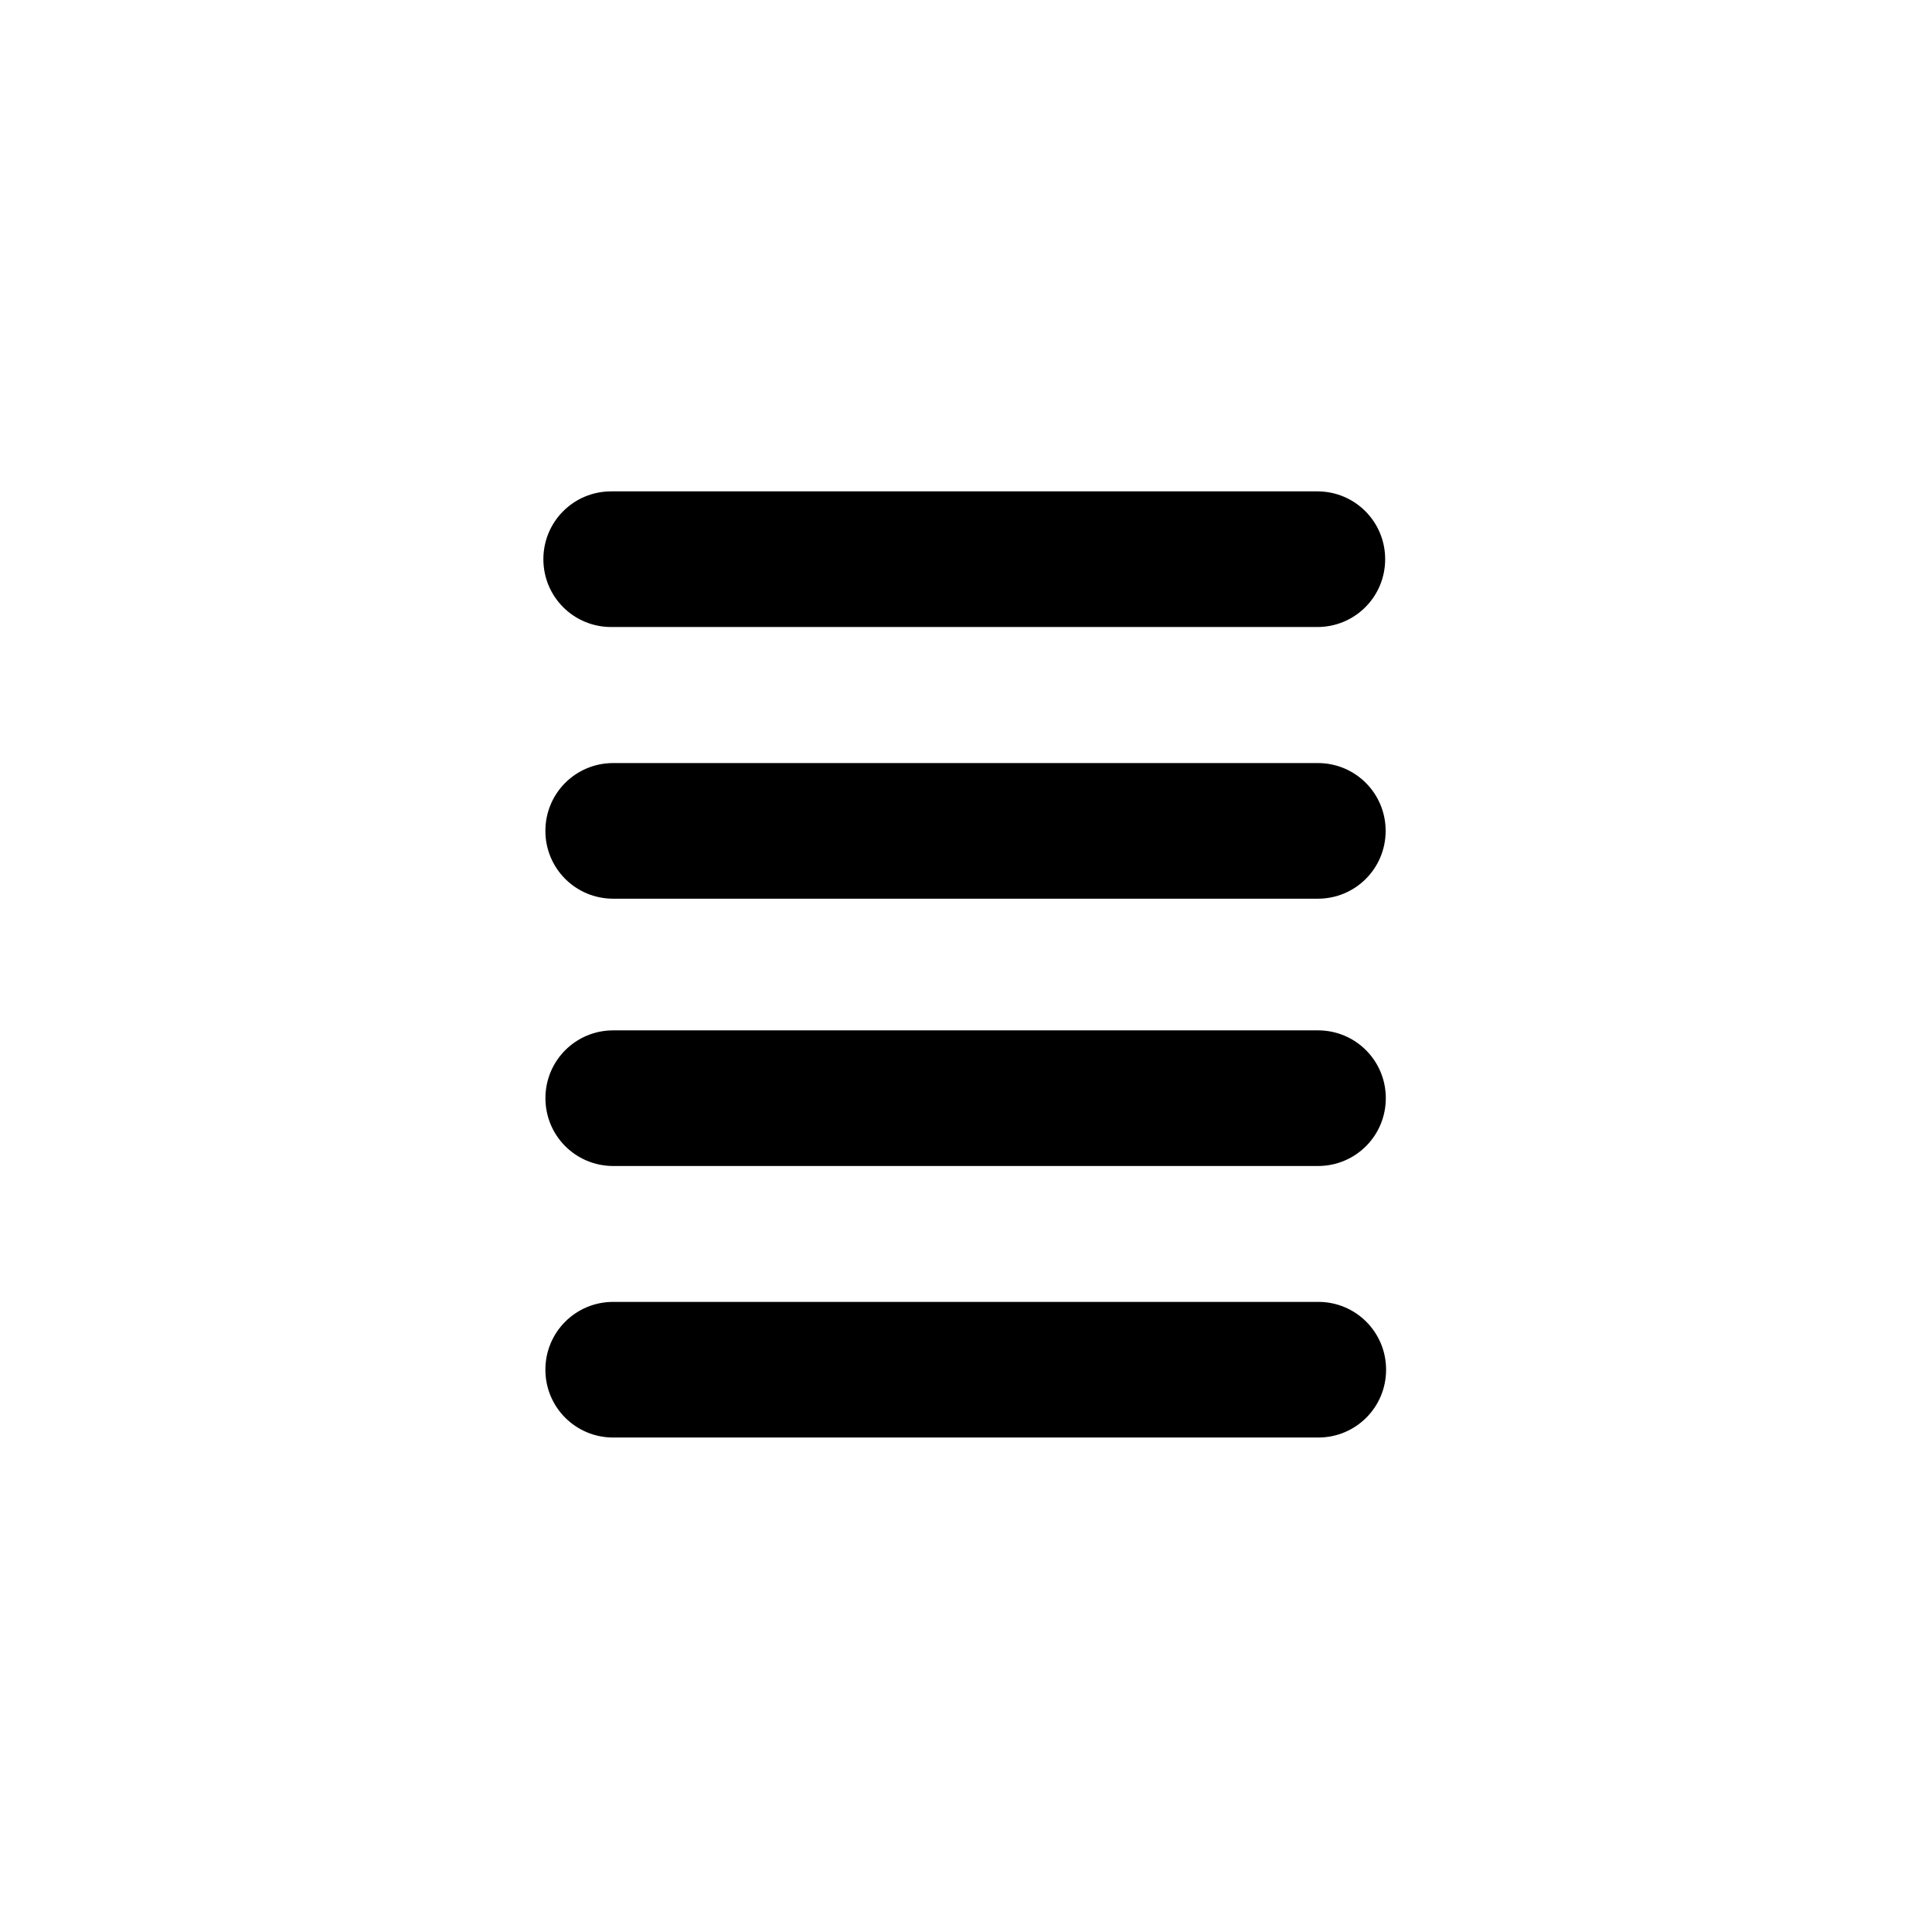
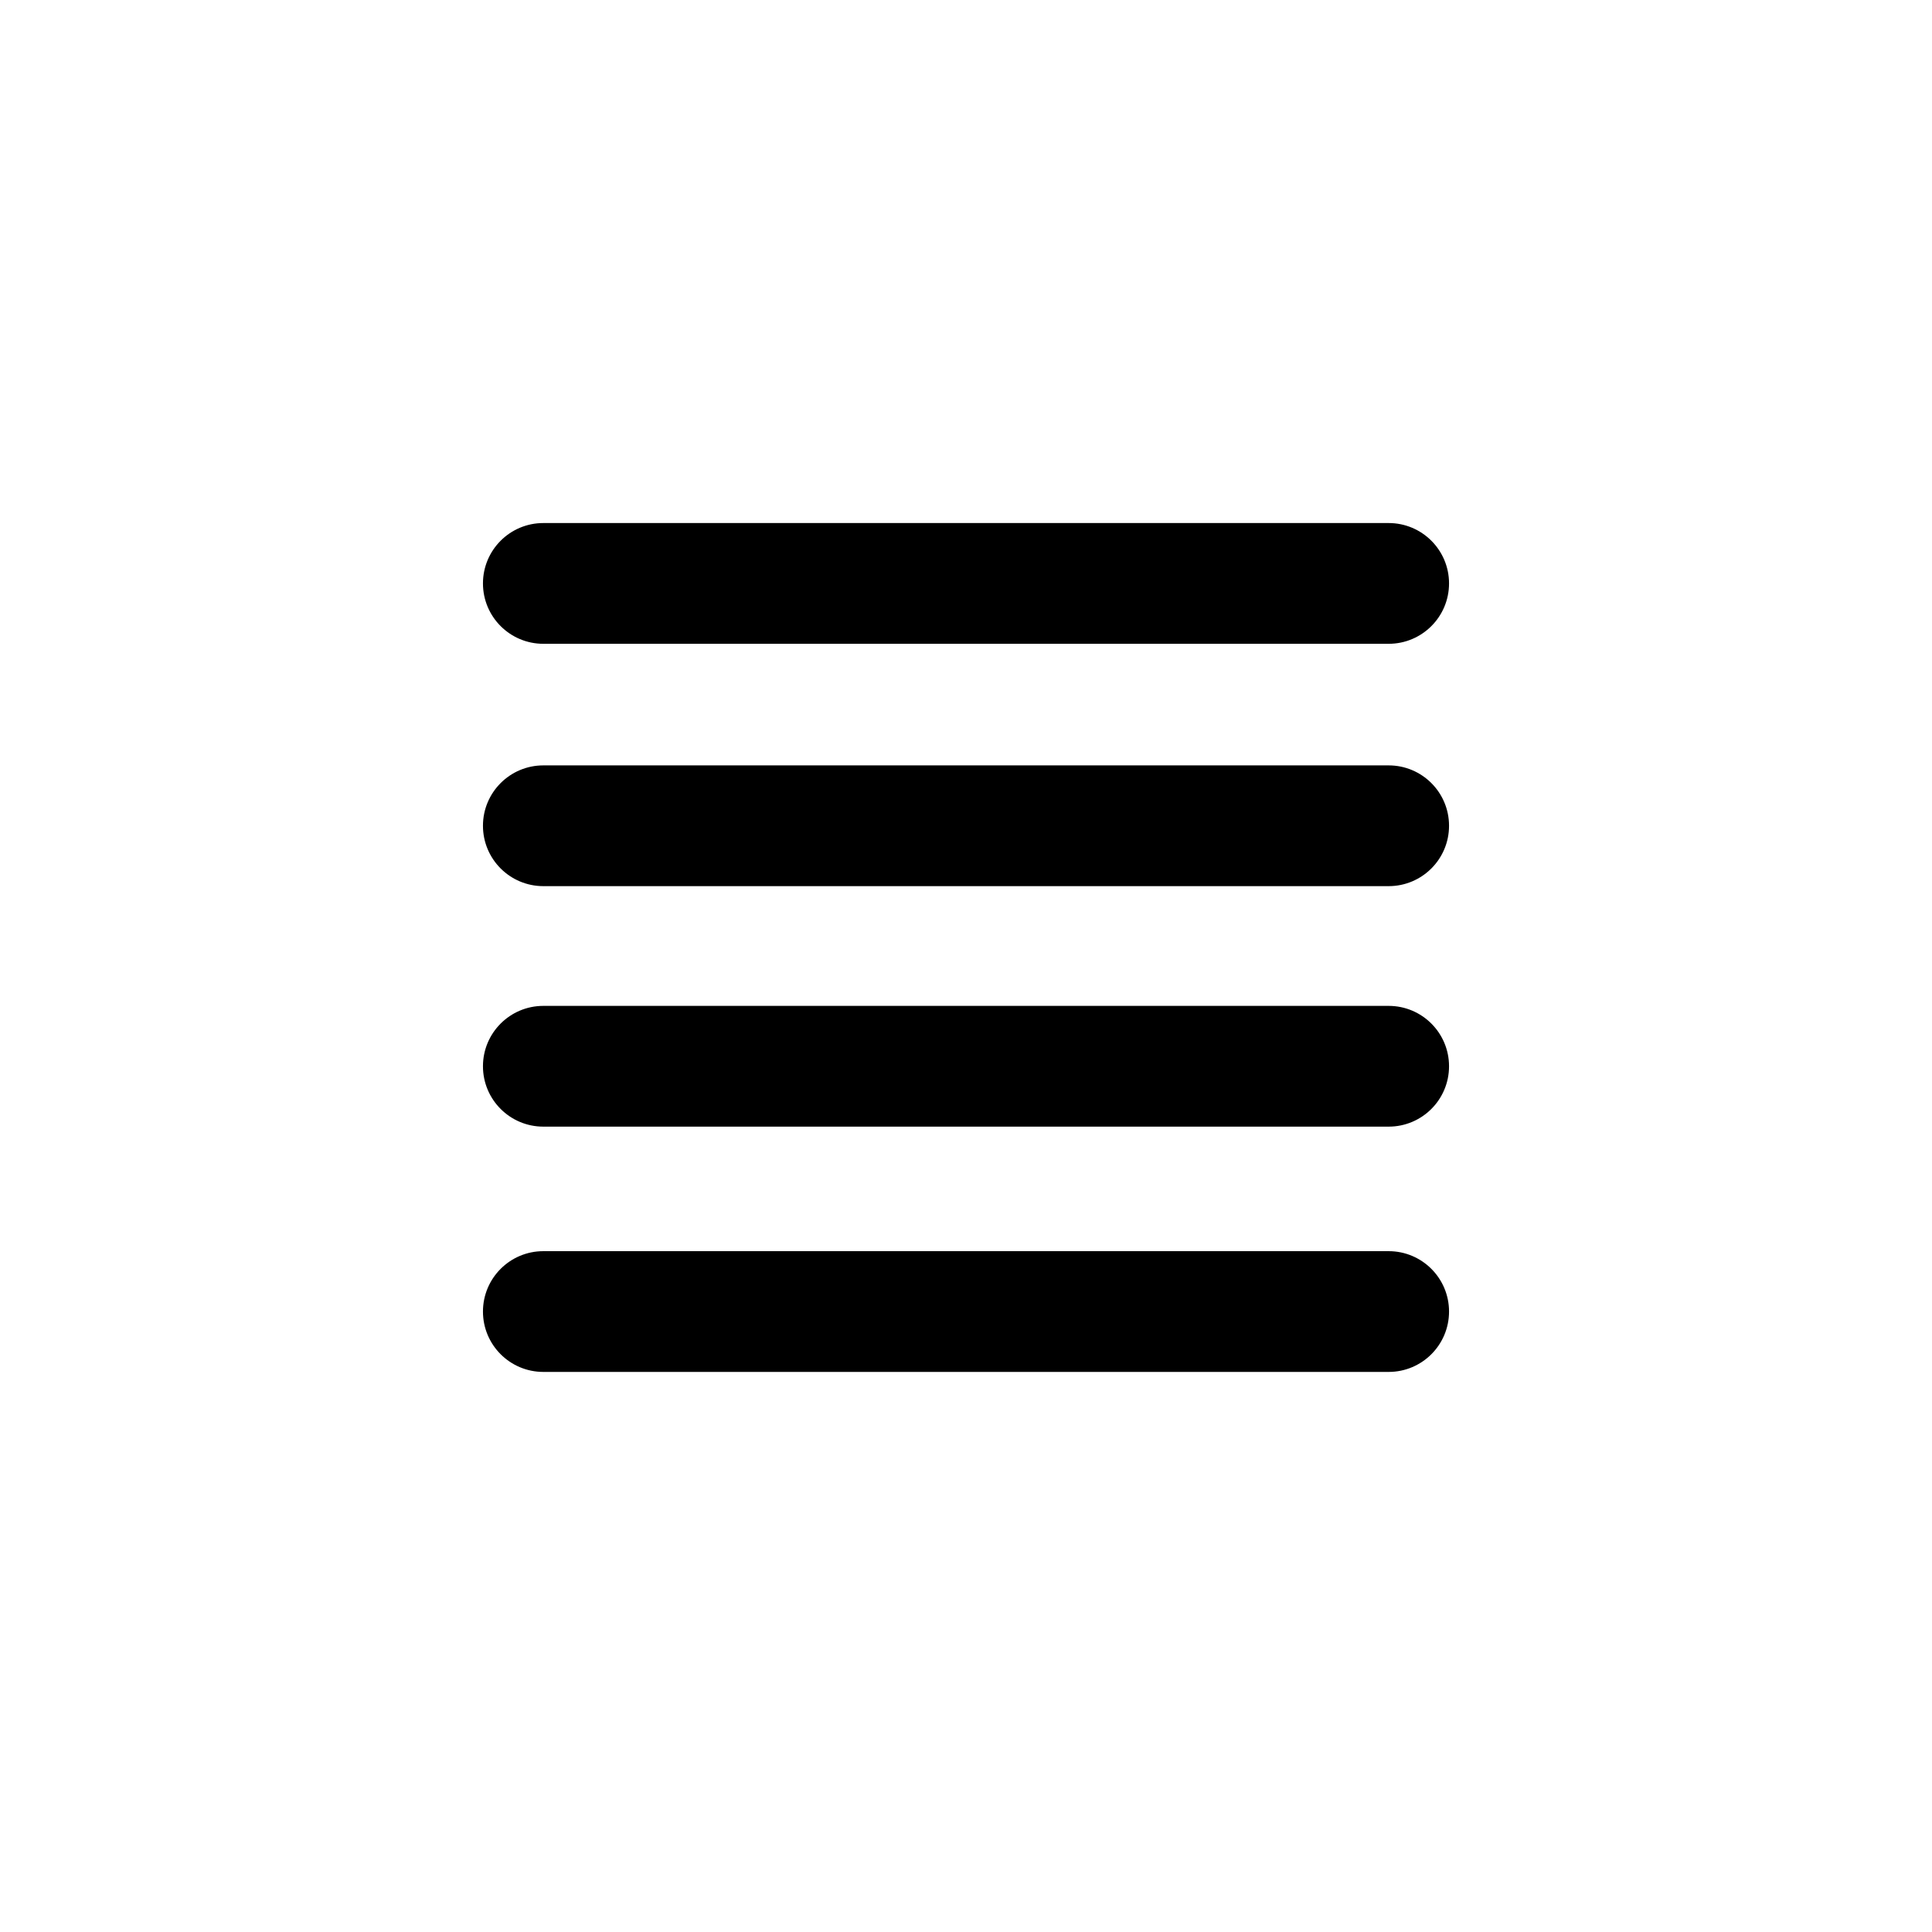
<svg xmlns="http://www.w3.org/2000/svg" width="48" height="48" id="svg2" version="1.0">
  <defs id="defs4">
    </defs>
  <g style="display:inline" id="layer1">
-     <path style="fill:#000000;fill-opacity:1;stroke:none" d="m 34.414,13.893 c 8e-6,0.934 -0.752,1.685 -1.685,1.685 l -17.544,-10e-7 c -0.934,0 -1.685,-0.752 -1.685,-1.685 0,-0.934 0.752,-1.685 1.685,-1.685 l 17.544,-7e-6 c 0.934,-7e-6 1.685,0.752 1.685,1.685 z" id="path5522" />
-     <path id="path6359" d="m 34.426,20.643 c 8e-6,0.934 -0.752,1.685 -1.685,1.685 l -17.506,-1e-6 c -0.934,0 -1.685,-0.752 -1.685,-1.685 0,-0.934 0.752,-1.685 1.685,-1.685 l 17.506,-7e-6 c 0.934,-7e-6 1.685,0.752 1.685,1.685 z" style="fill:#000000;fill-opacity:1;stroke:none" />
-     <path style="fill:#000000;fill-opacity:1;stroke:none" d="m 34.43,27.284 c 8e-6,0.934 -0.752,1.685 -1.685,1.685 l -17.509,-1e-6 c -0.934,0 -1.685,-0.752 -1.685,-1.685 0,-0.934 0.752,-1.685 1.685,-1.685 l 17.509,-7e-6 c 0.934,-7e-6 1.685,0.752 1.685,1.685 z" id="path6361" />
-     <path id="path6363" d="m 34.437,34.03 c 8e-6,0.934 -0.752,1.685 -1.685,1.685 l -17.517,-10e-7 c -0.934,0 -1.685,-0.752 -1.685,-1.685 0,-0.934 0.752,-1.685 1.685,-1.685 l 17.517,-7e-6 c 0.934,-7e-6 1.685,0.752 1.685,1.685 z" style="fill:#000000;fill-opacity:1;stroke:none" />
+     <g id="g2802" transform="translate(-1.012973,1.023957)">
+       <rect transform="matrix(0,-1,1,0,0,0)" ry="1.5" rx="1.5" y="13.012" x="-14.971" height="24.002" width="3" id="rect2789" style="fill:#000000;fill-opacity:1;stroke:none;display:inline" />
+       <rect style="fill:#000000;fill-opacity:1;stroke:none;display:inline" id="rect2796" width="3" height="24.002" x="-20.992" y="13.012" rx="1.5" ry="1.5" transform="matrix(0,-1,1,0,0,0)" />
+       <rect transform="matrix(0,-1,1,0,0,0)" ry="1.5" rx="1.5" y="13.012" x="-26.967" height="24.002" width="3" id="rect2798" style="fill:#000000;fill-opacity:1;stroke:none;display:inline" />
+       <rect style="fill:#000000;fill-opacity:1;stroke:none;display:inline" id="rect2800" width="3" height="24.002" x="-33.061" y="13.012" rx="1.5" ry="1.5" transform="matrix(0,-1,1,0,0,0)" />
+     </g>
  </g>
</svg>
